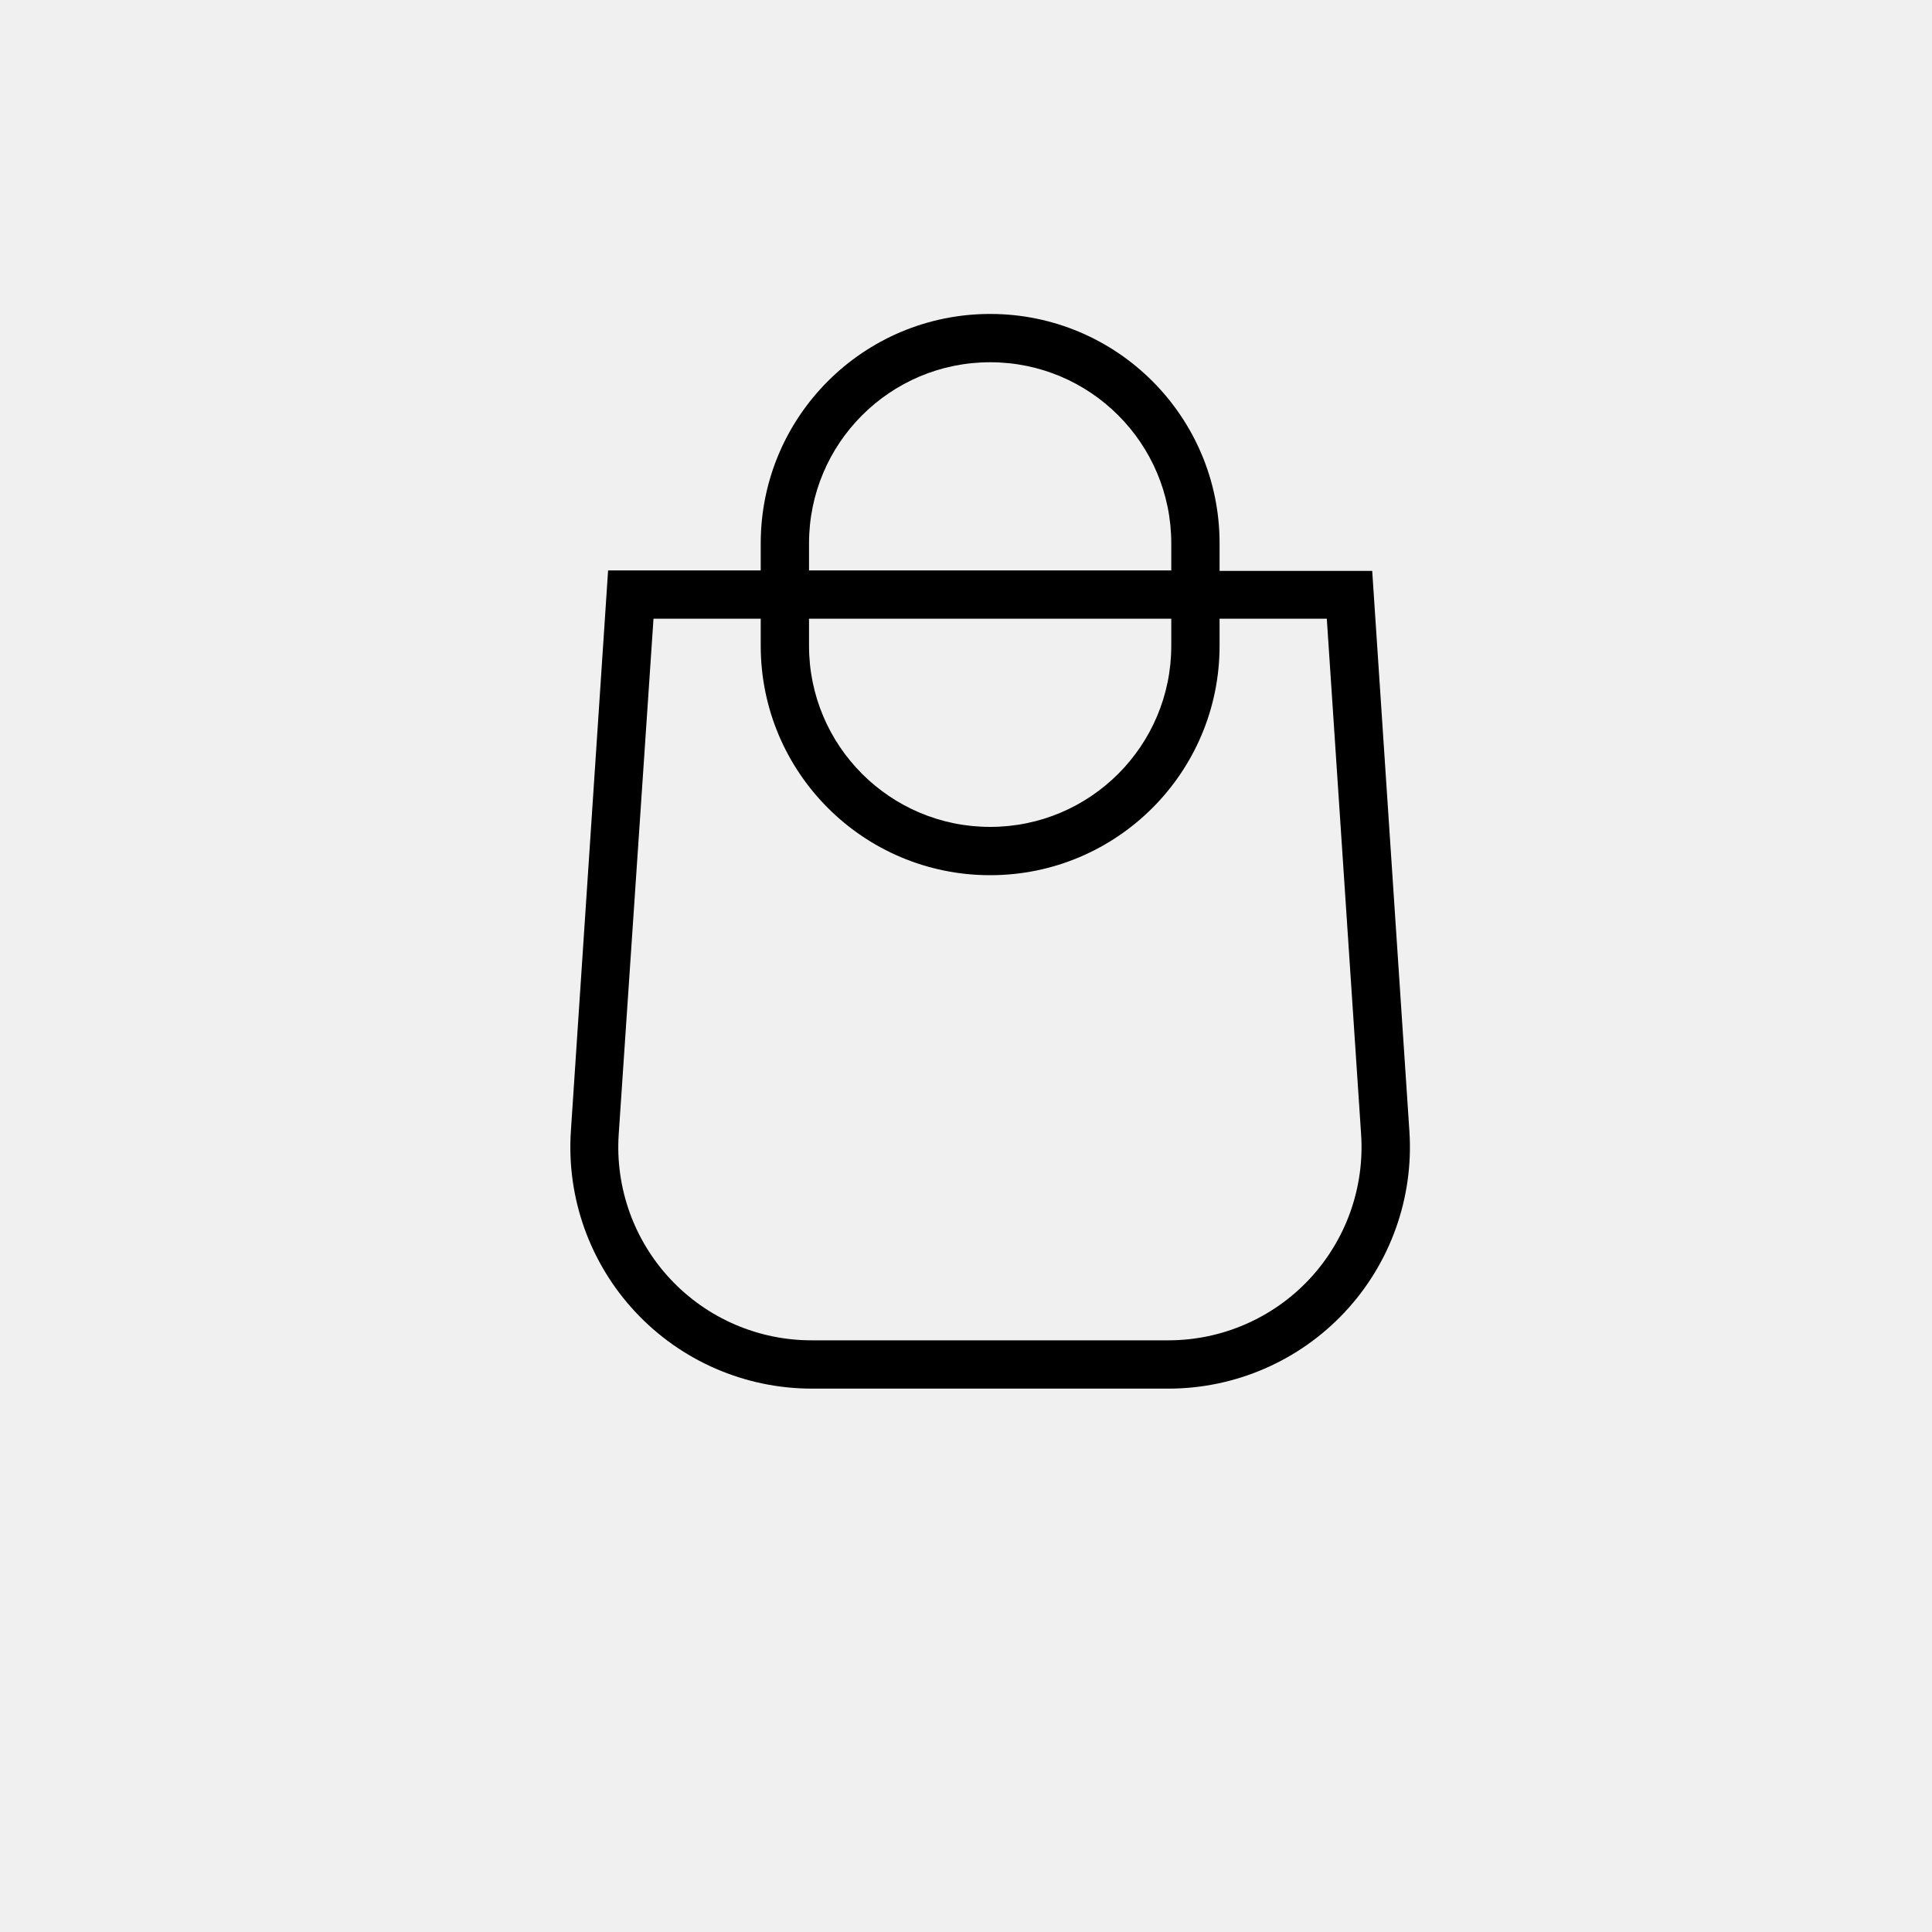
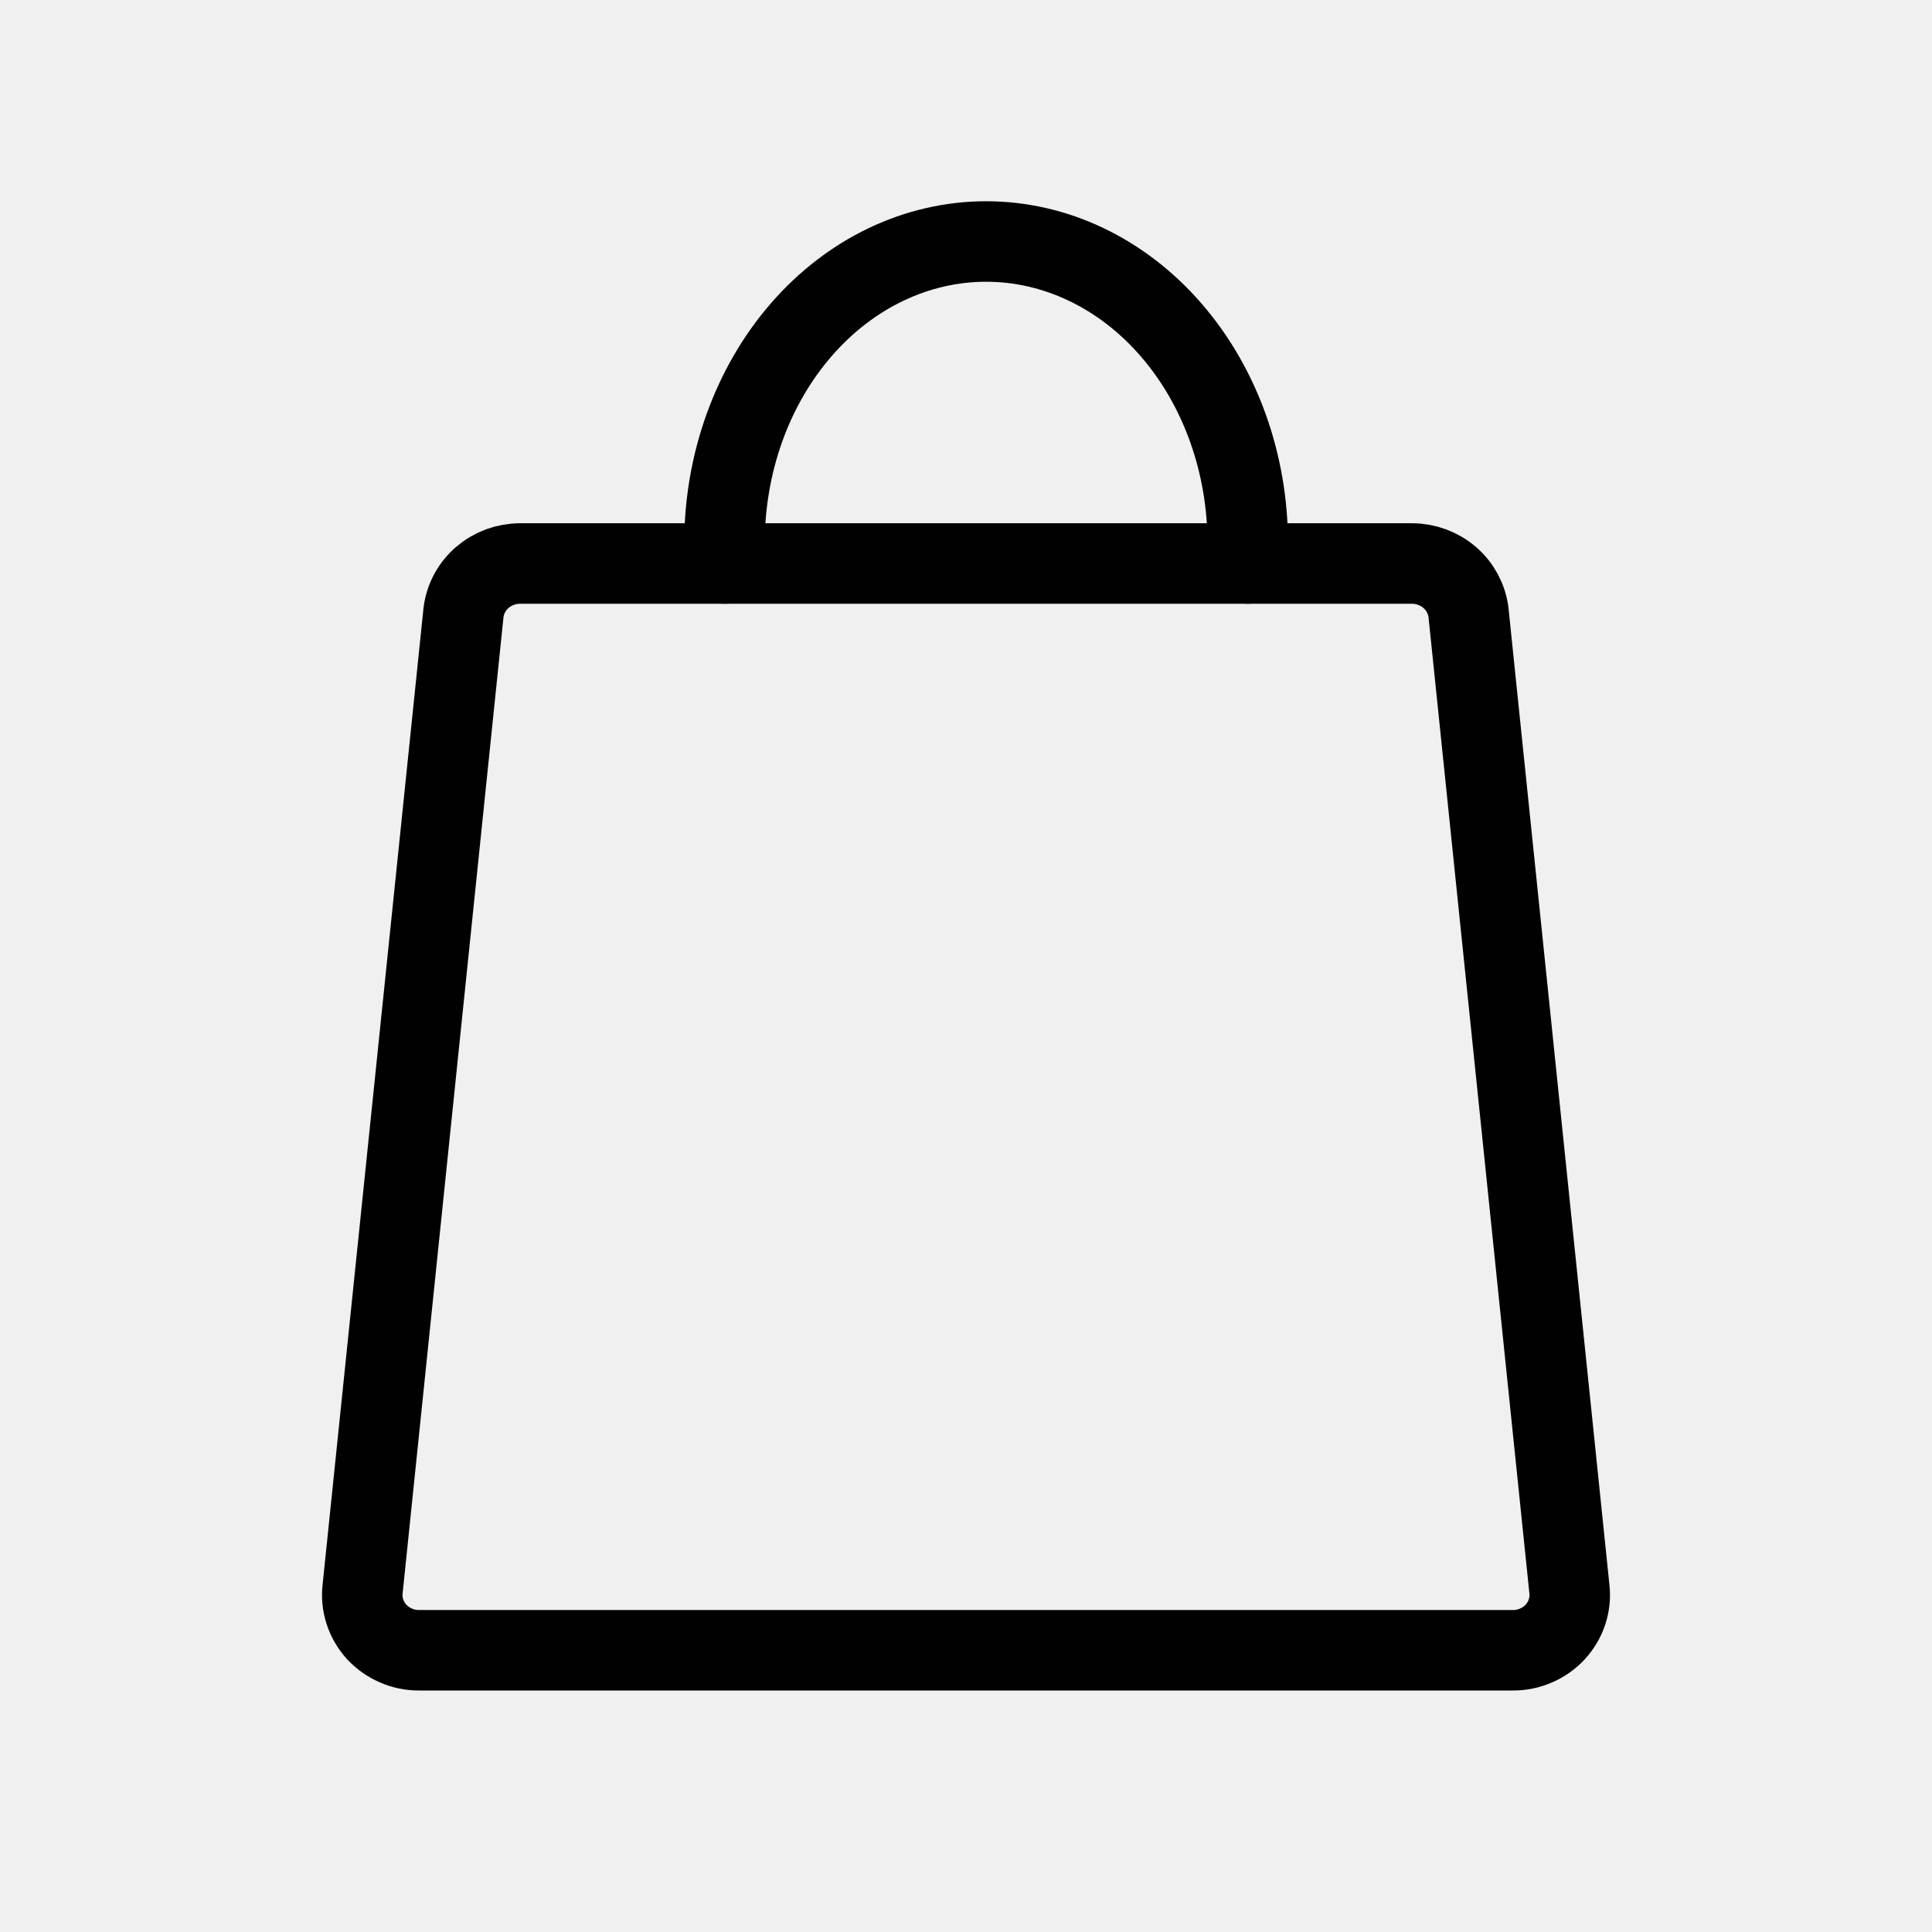
- <svg xmlns="http://www.w3.org/2000/svg" fill="none" class="icon icon-cart" viewBox="0 0 40 40">
-   <path fill="currentColor" fill-rule="evenodd" d="M20.5 6.5a4.75 4.75 0 0 0-4.75 4.75v.56h-3.16l-.77 11.6a5 5 0 0 0 4.99 5.34h7.38a5 5 0 0 0 4.99-5.33l-.77-11.6h-3.16v-.57A4.75 4.75 0 0 0 20.5 6.5m3.75 5.31v-.56a3.75 3.75 0 1 0-7.5 0v.56zm-7.5 1h7.5v.56a3.75 3.75 0 1 1-7.5 0zm-1 0v.56a4.75 4.75 0 1 0 9.5 0v-.56h2.22l.71 10.67a4 4 0 0 1-3.99 4.27h-7.38a4 4 0 0 1-4-4.27l.72-10.67z" />
+ <svg xmlns="http://www.w3.org/2000/svg" width="24" height="24" viewBox="0 0 24 24" fill="none">
+   <g clip-path="url(#clip0_0_151)">
+     <path d="M17.539 7H6.461C6.288 7 6.121 7.062 5.992 7.173C5.862 7.285 5.779 7.439 5.758 7.607L4.505 19.734C4.493 19.83 4.503 19.928 4.533 20.021C4.563 20.114 4.613 20.199 4.679 20.272C4.746 20.344 4.827 20.402 4.919 20.441C5.01 20.481 5.108 20.501 5.208 20.5H18.792C18.892 20.501 18.99 20.481 19.081 20.441C19.172 20.402 19.254 20.344 19.32 20.272C19.387 20.199 19.437 20.114 19.467 20.021C19.497 19.928 19.507 19.83 19.495 19.734L18.242 7.607C18.221 7.439 18.138 7.285 18.008 7.173C17.879 7.062 17.712 7 17.539 7Z" stroke="#010101" stroke-linecap="round" stroke-linejoin="round" />
+     <path d="M9 7V6.75C9 5.755 9.342 4.802 9.952 4.098C10.561 3.395 11.388 3 12.25 3C13.112 3 13.939 3.395 14.548 4.098C15.158 4.802 15.5 5.755 15.5 6.75V7" stroke="#010101" stroke-linecap="round" stroke-linejoin="round" />
+   </g>
+   <defs>
+     <clipPath id="clip0_0_151">
+       <rect width="24" height="24" fill="white" />
+     </clipPath>
+   </defs>
</svg>
